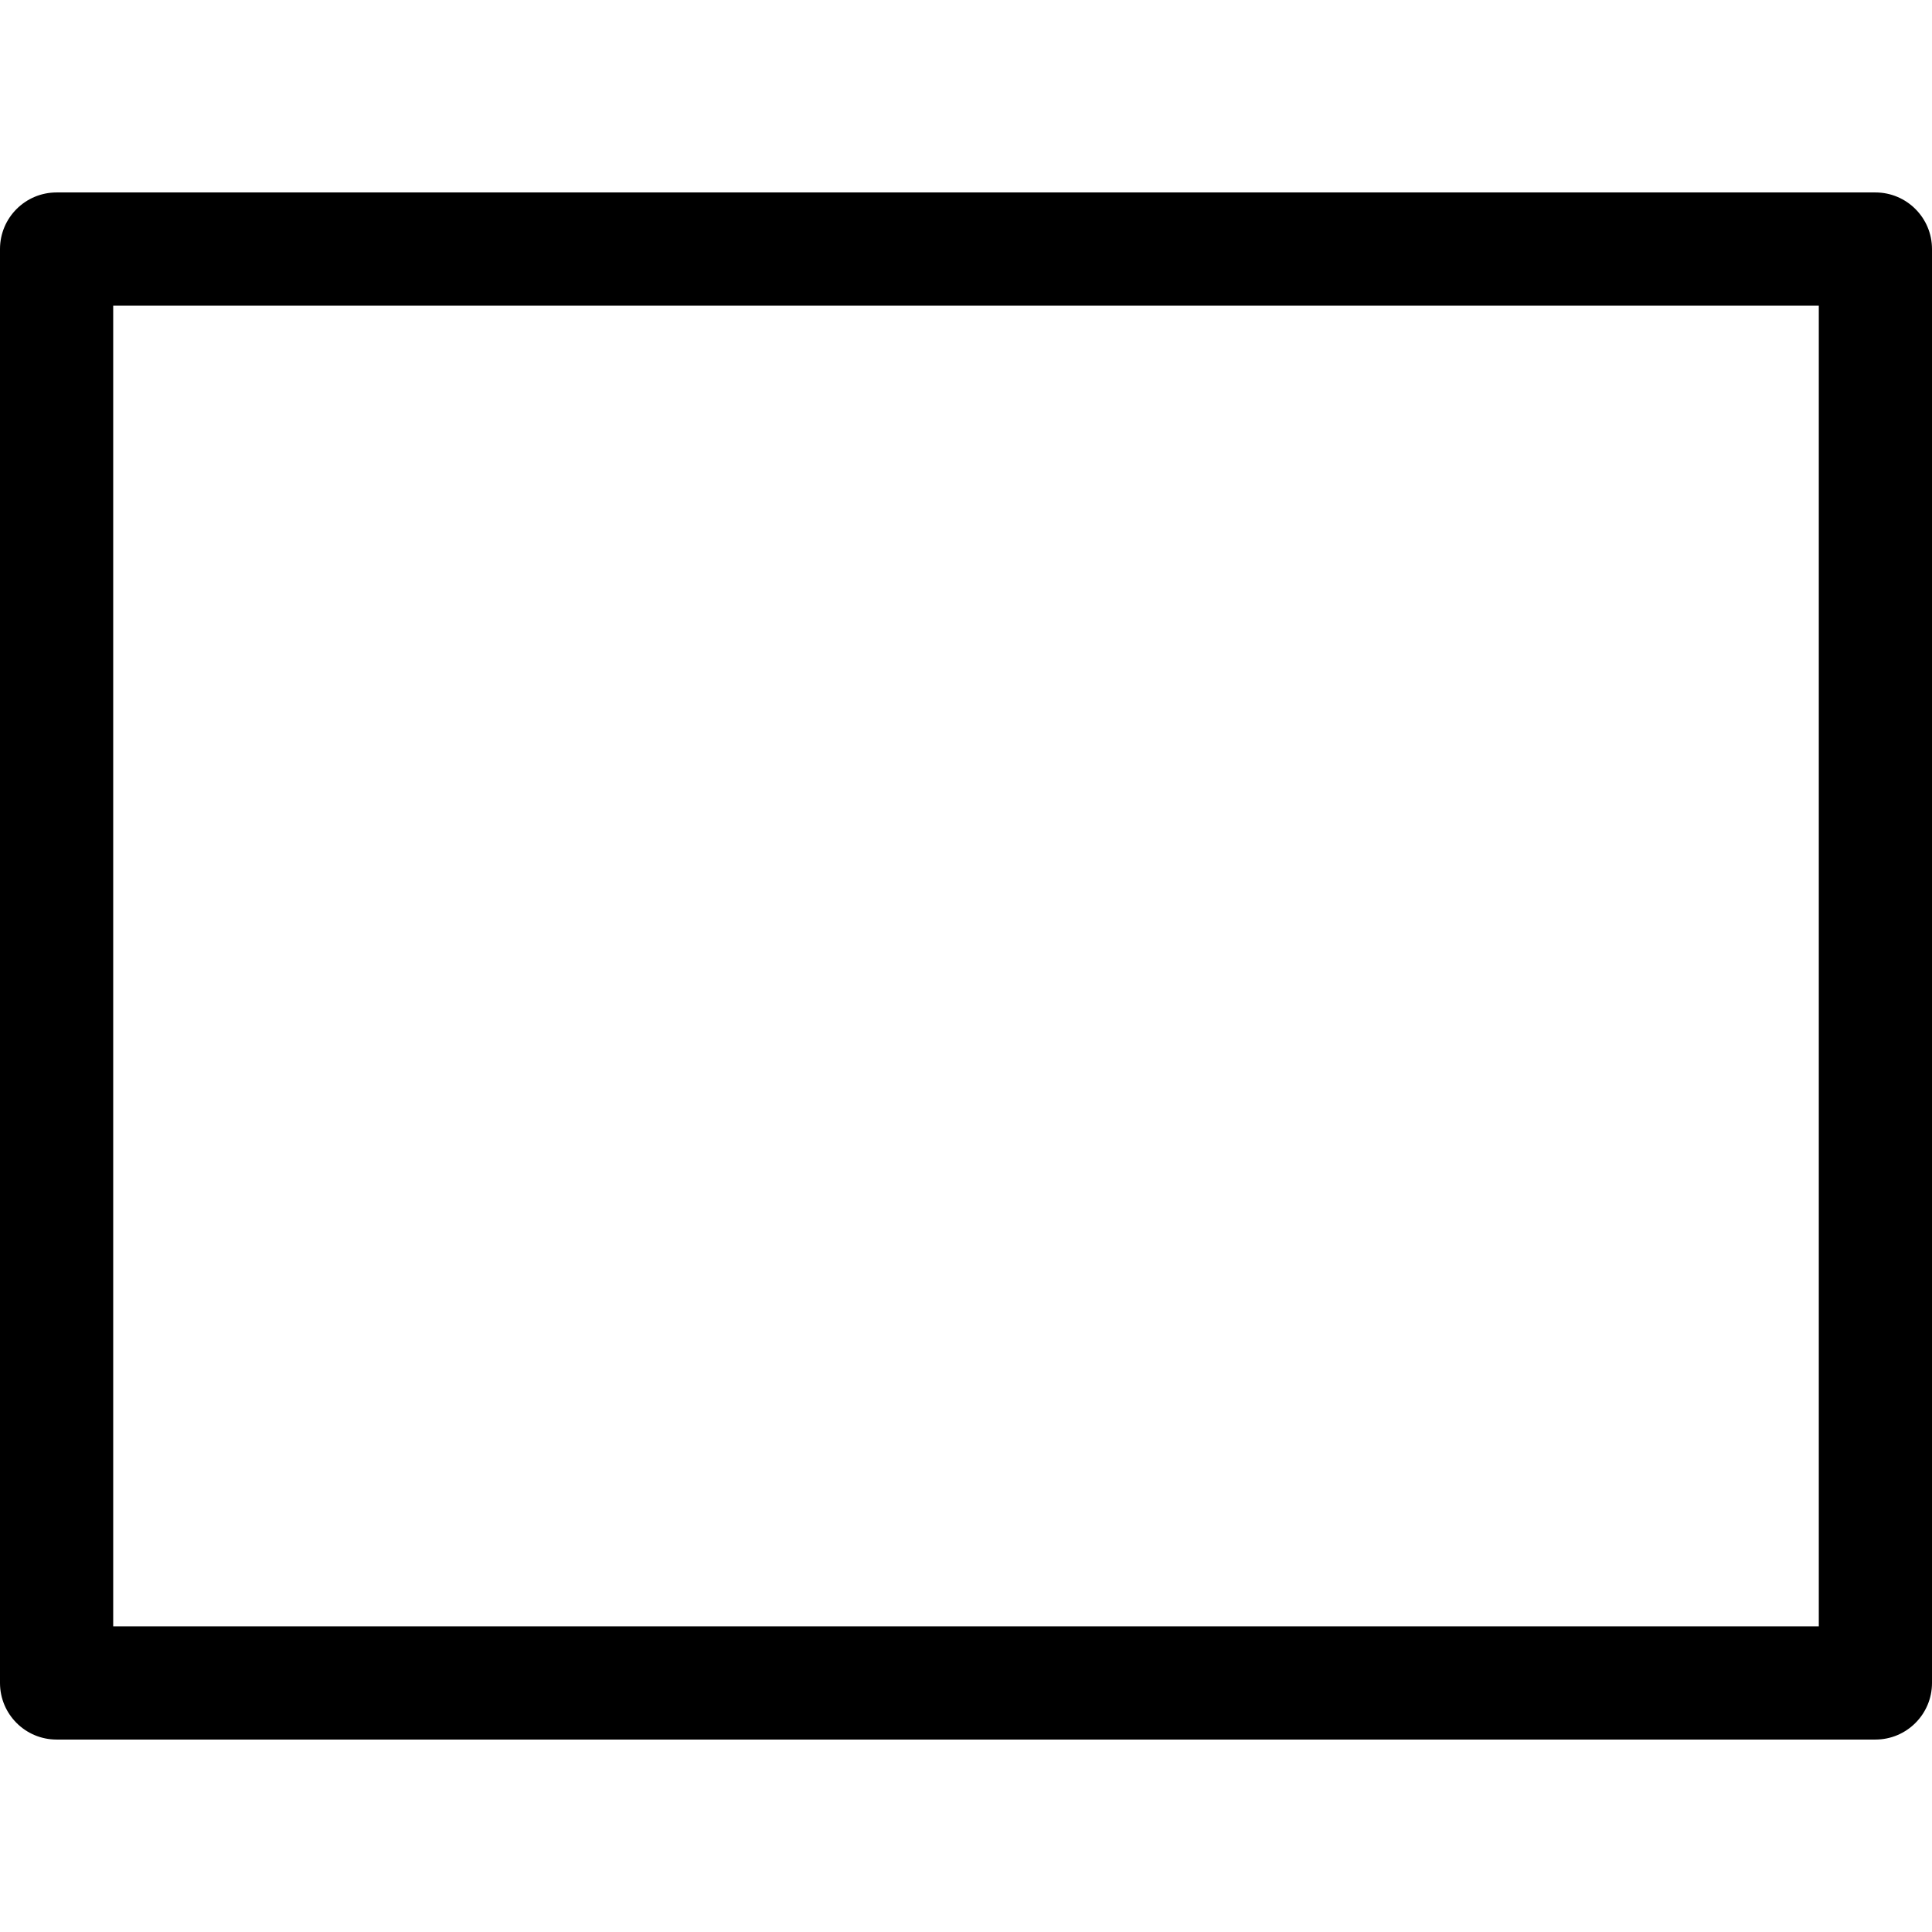
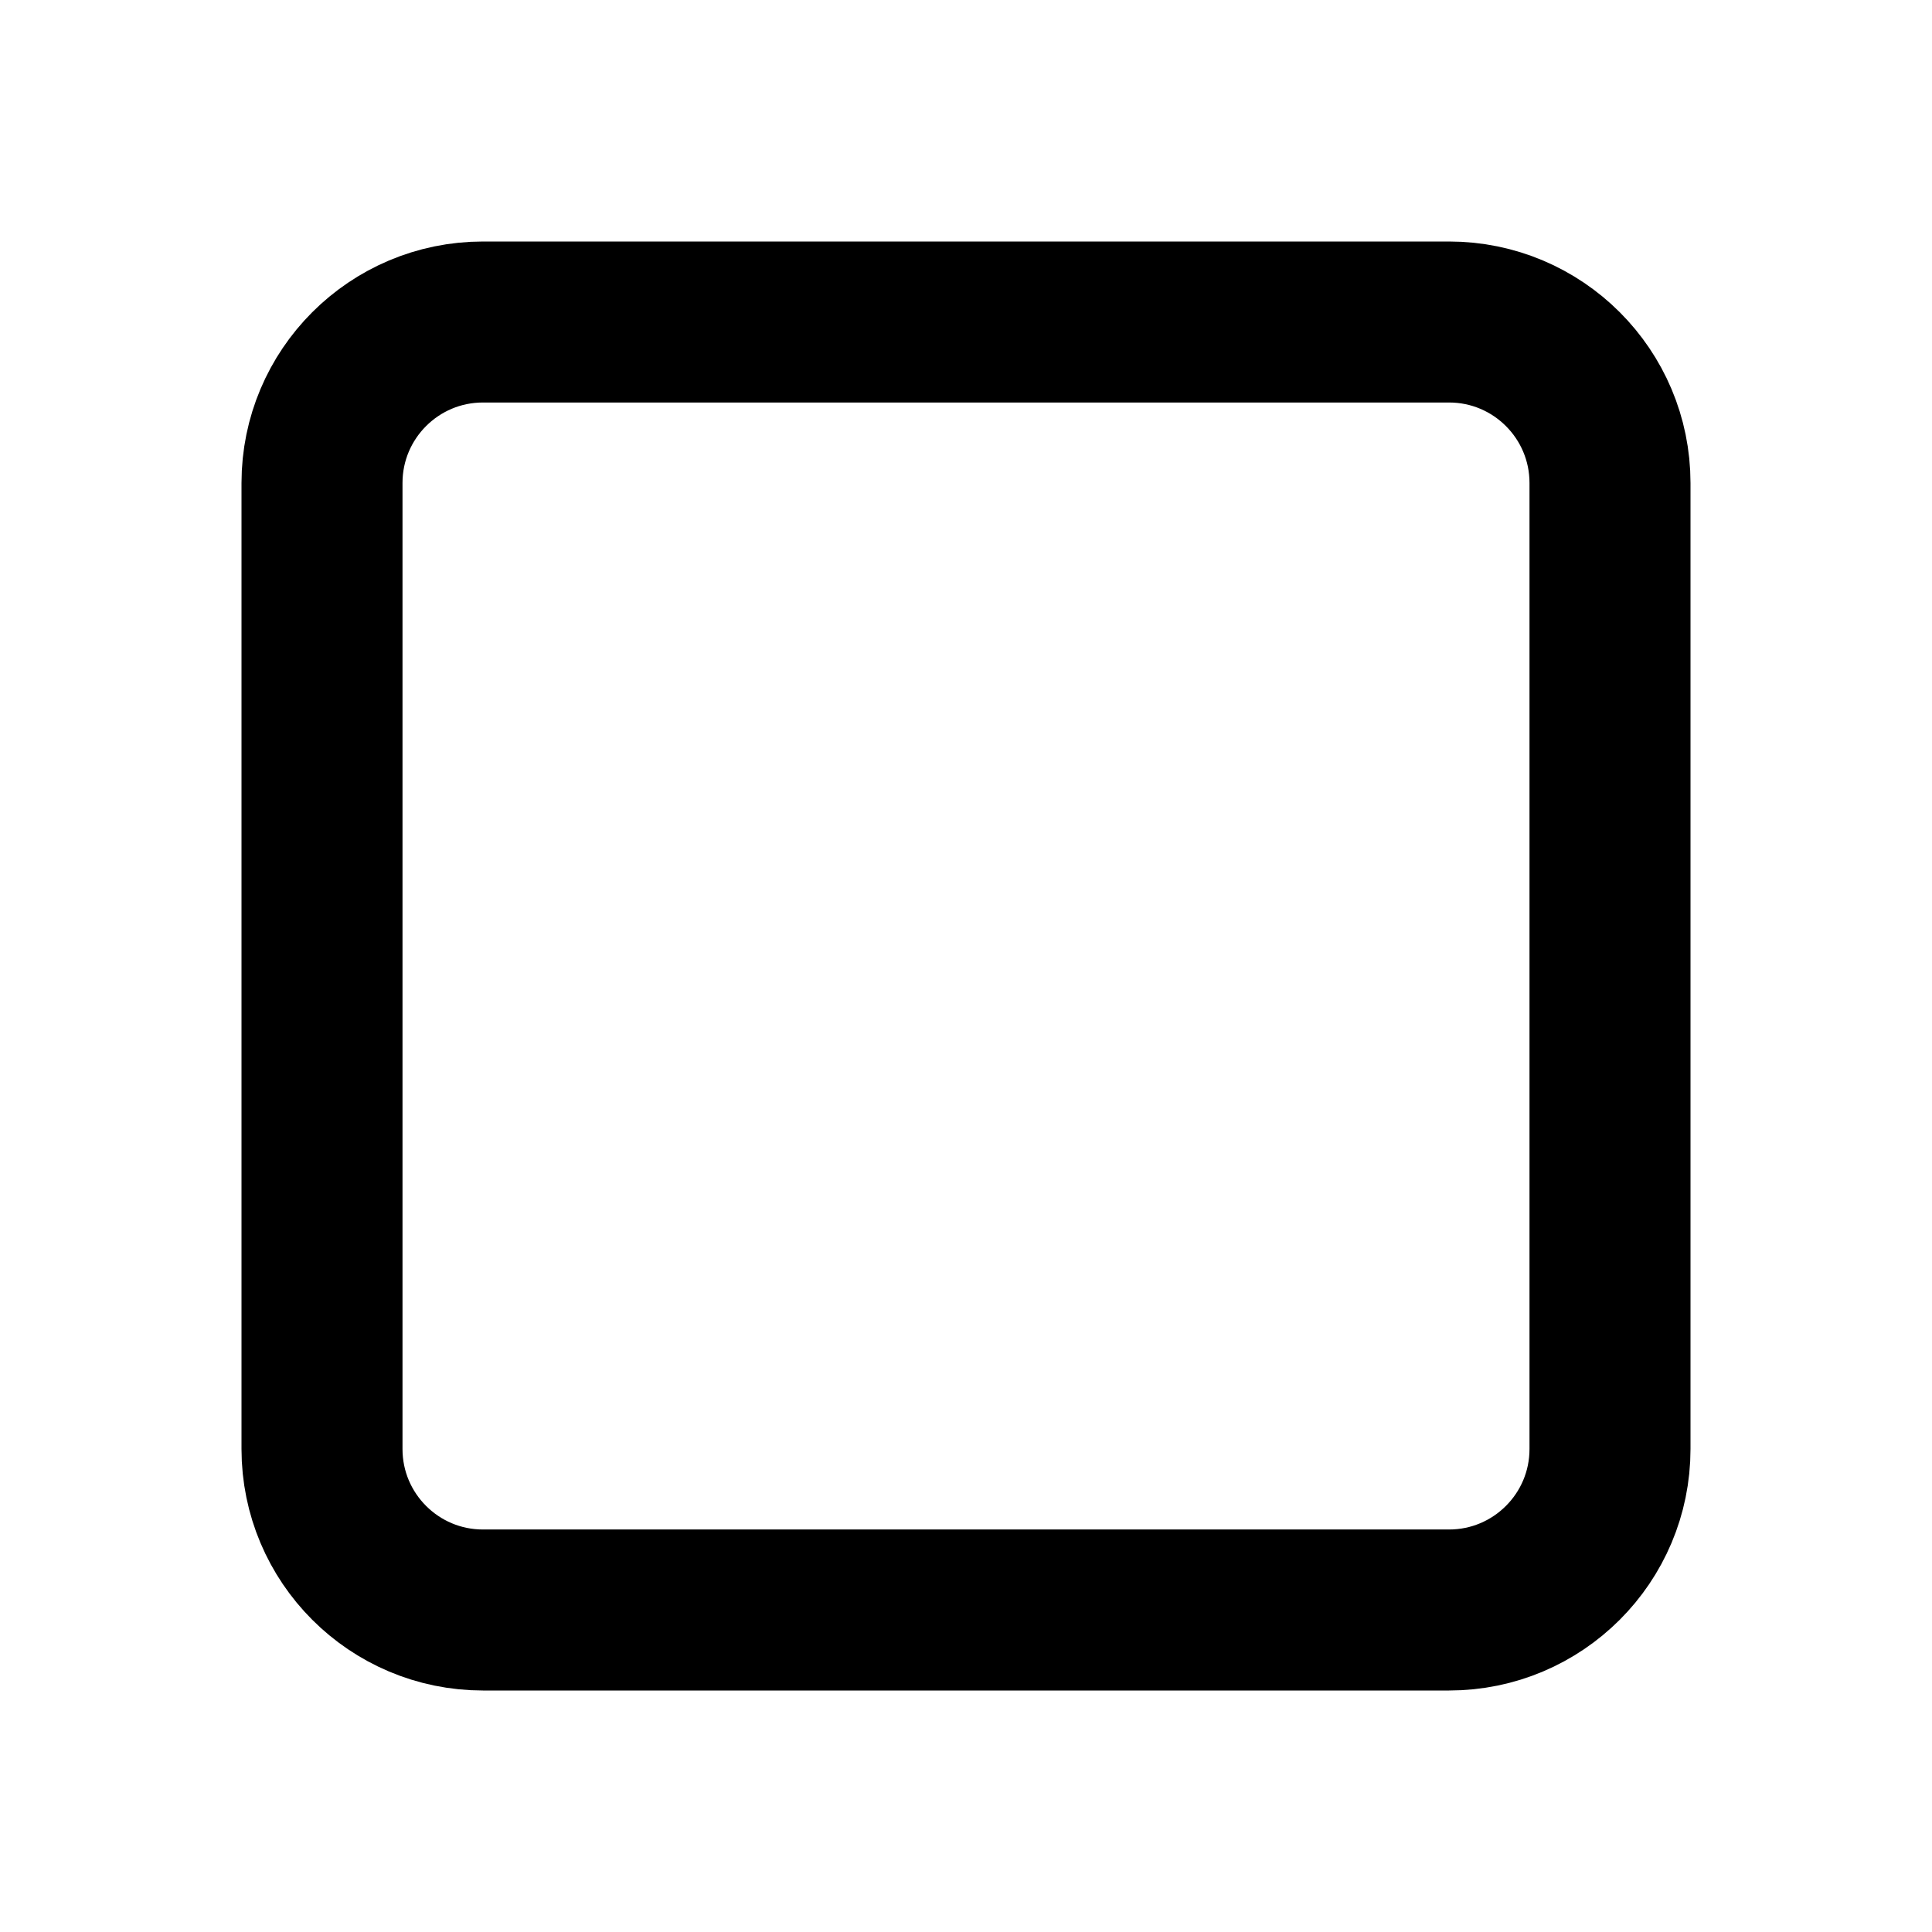
- <svg xmlns="http://www.w3.org/2000/svg" version="1.1" id="Capa_1" x="0px" y="0px" viewBox="0 0 512 512" style="enable-background:new 0 0 512 512;" xml:space="preserve">
-   <g>
-     <g>
-       <path d="M497,51H15C6.716,51,0,57.716,0,66v380c0,8.284,6.716,15,15,15h482c8.284,0,15-6.716,15-15V66    C512,57.716,505.284,51,497,51z M482,431H30V81h452V431z" />
-     </g>
-   </g>
+ <svg xmlns="http://www.w3.org/2000/svg" width="800px" height="800px" viewBox="0 0 24 24" fill="none">
+   <rect x="4" y="4" width="16" height="16" rx="2" stroke="#000000" stroke-width="2" stroke-linecap="round" stroke-linejoin="round" />
</svg>
